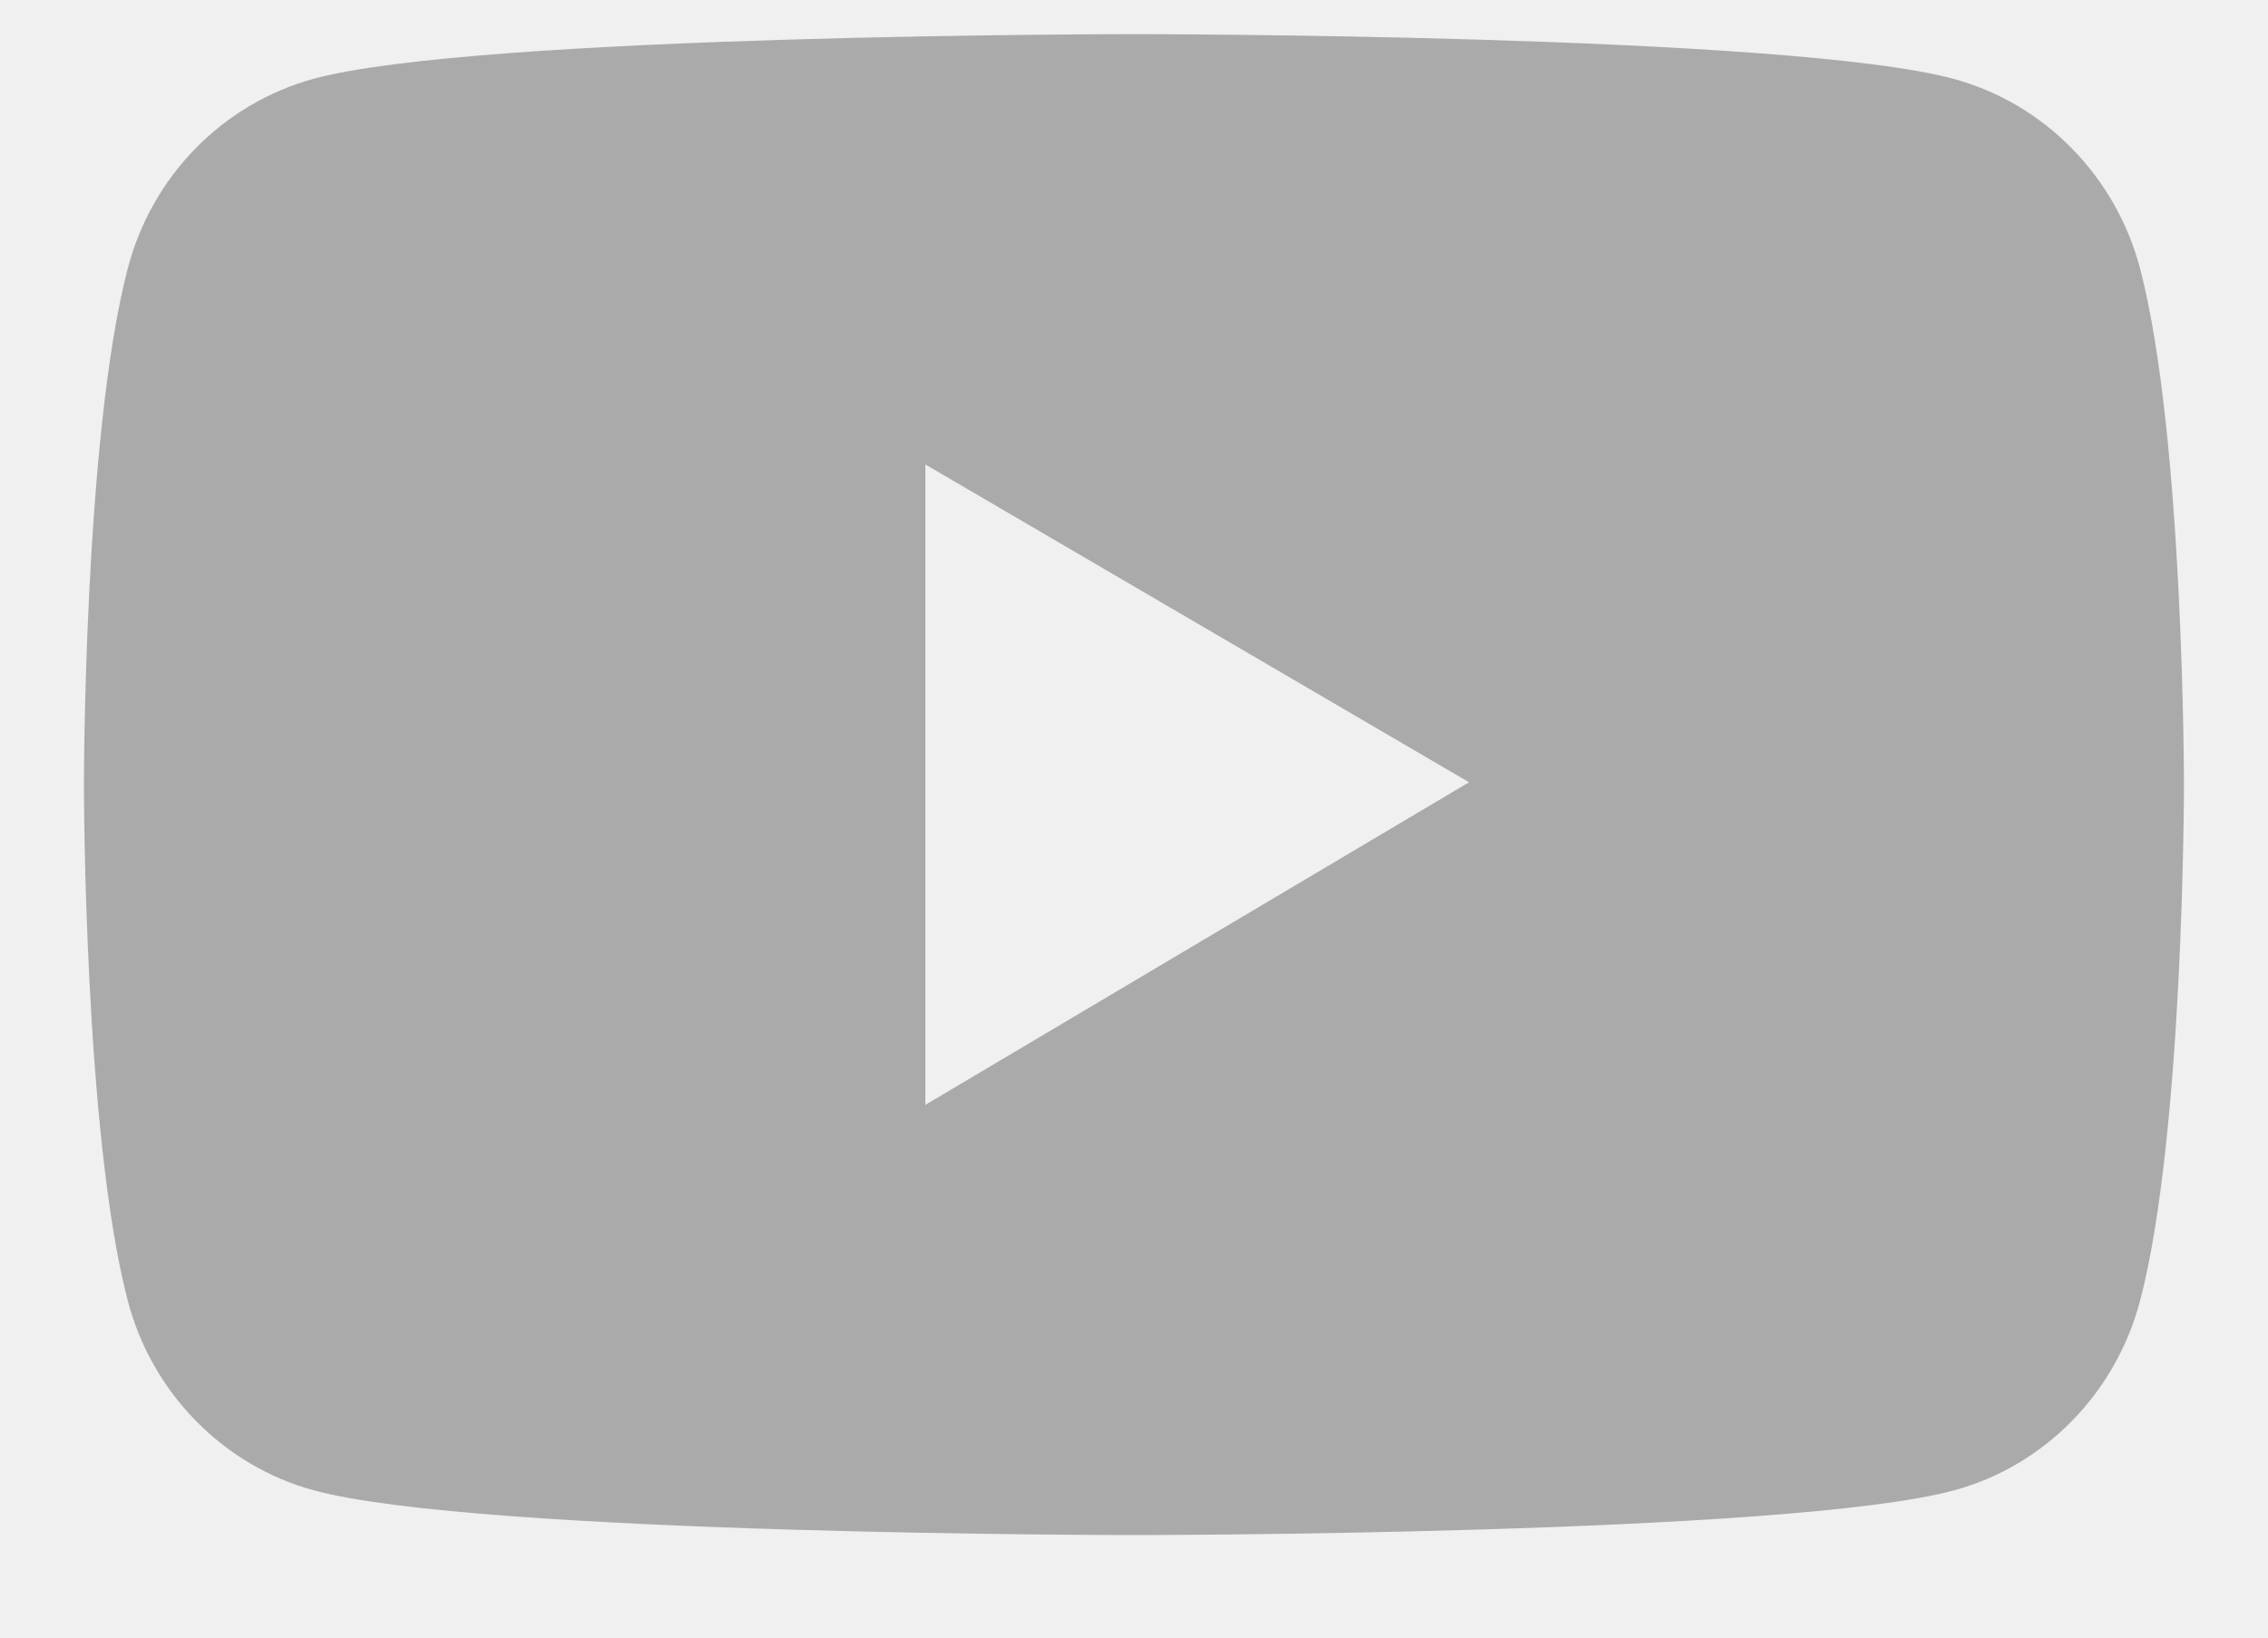
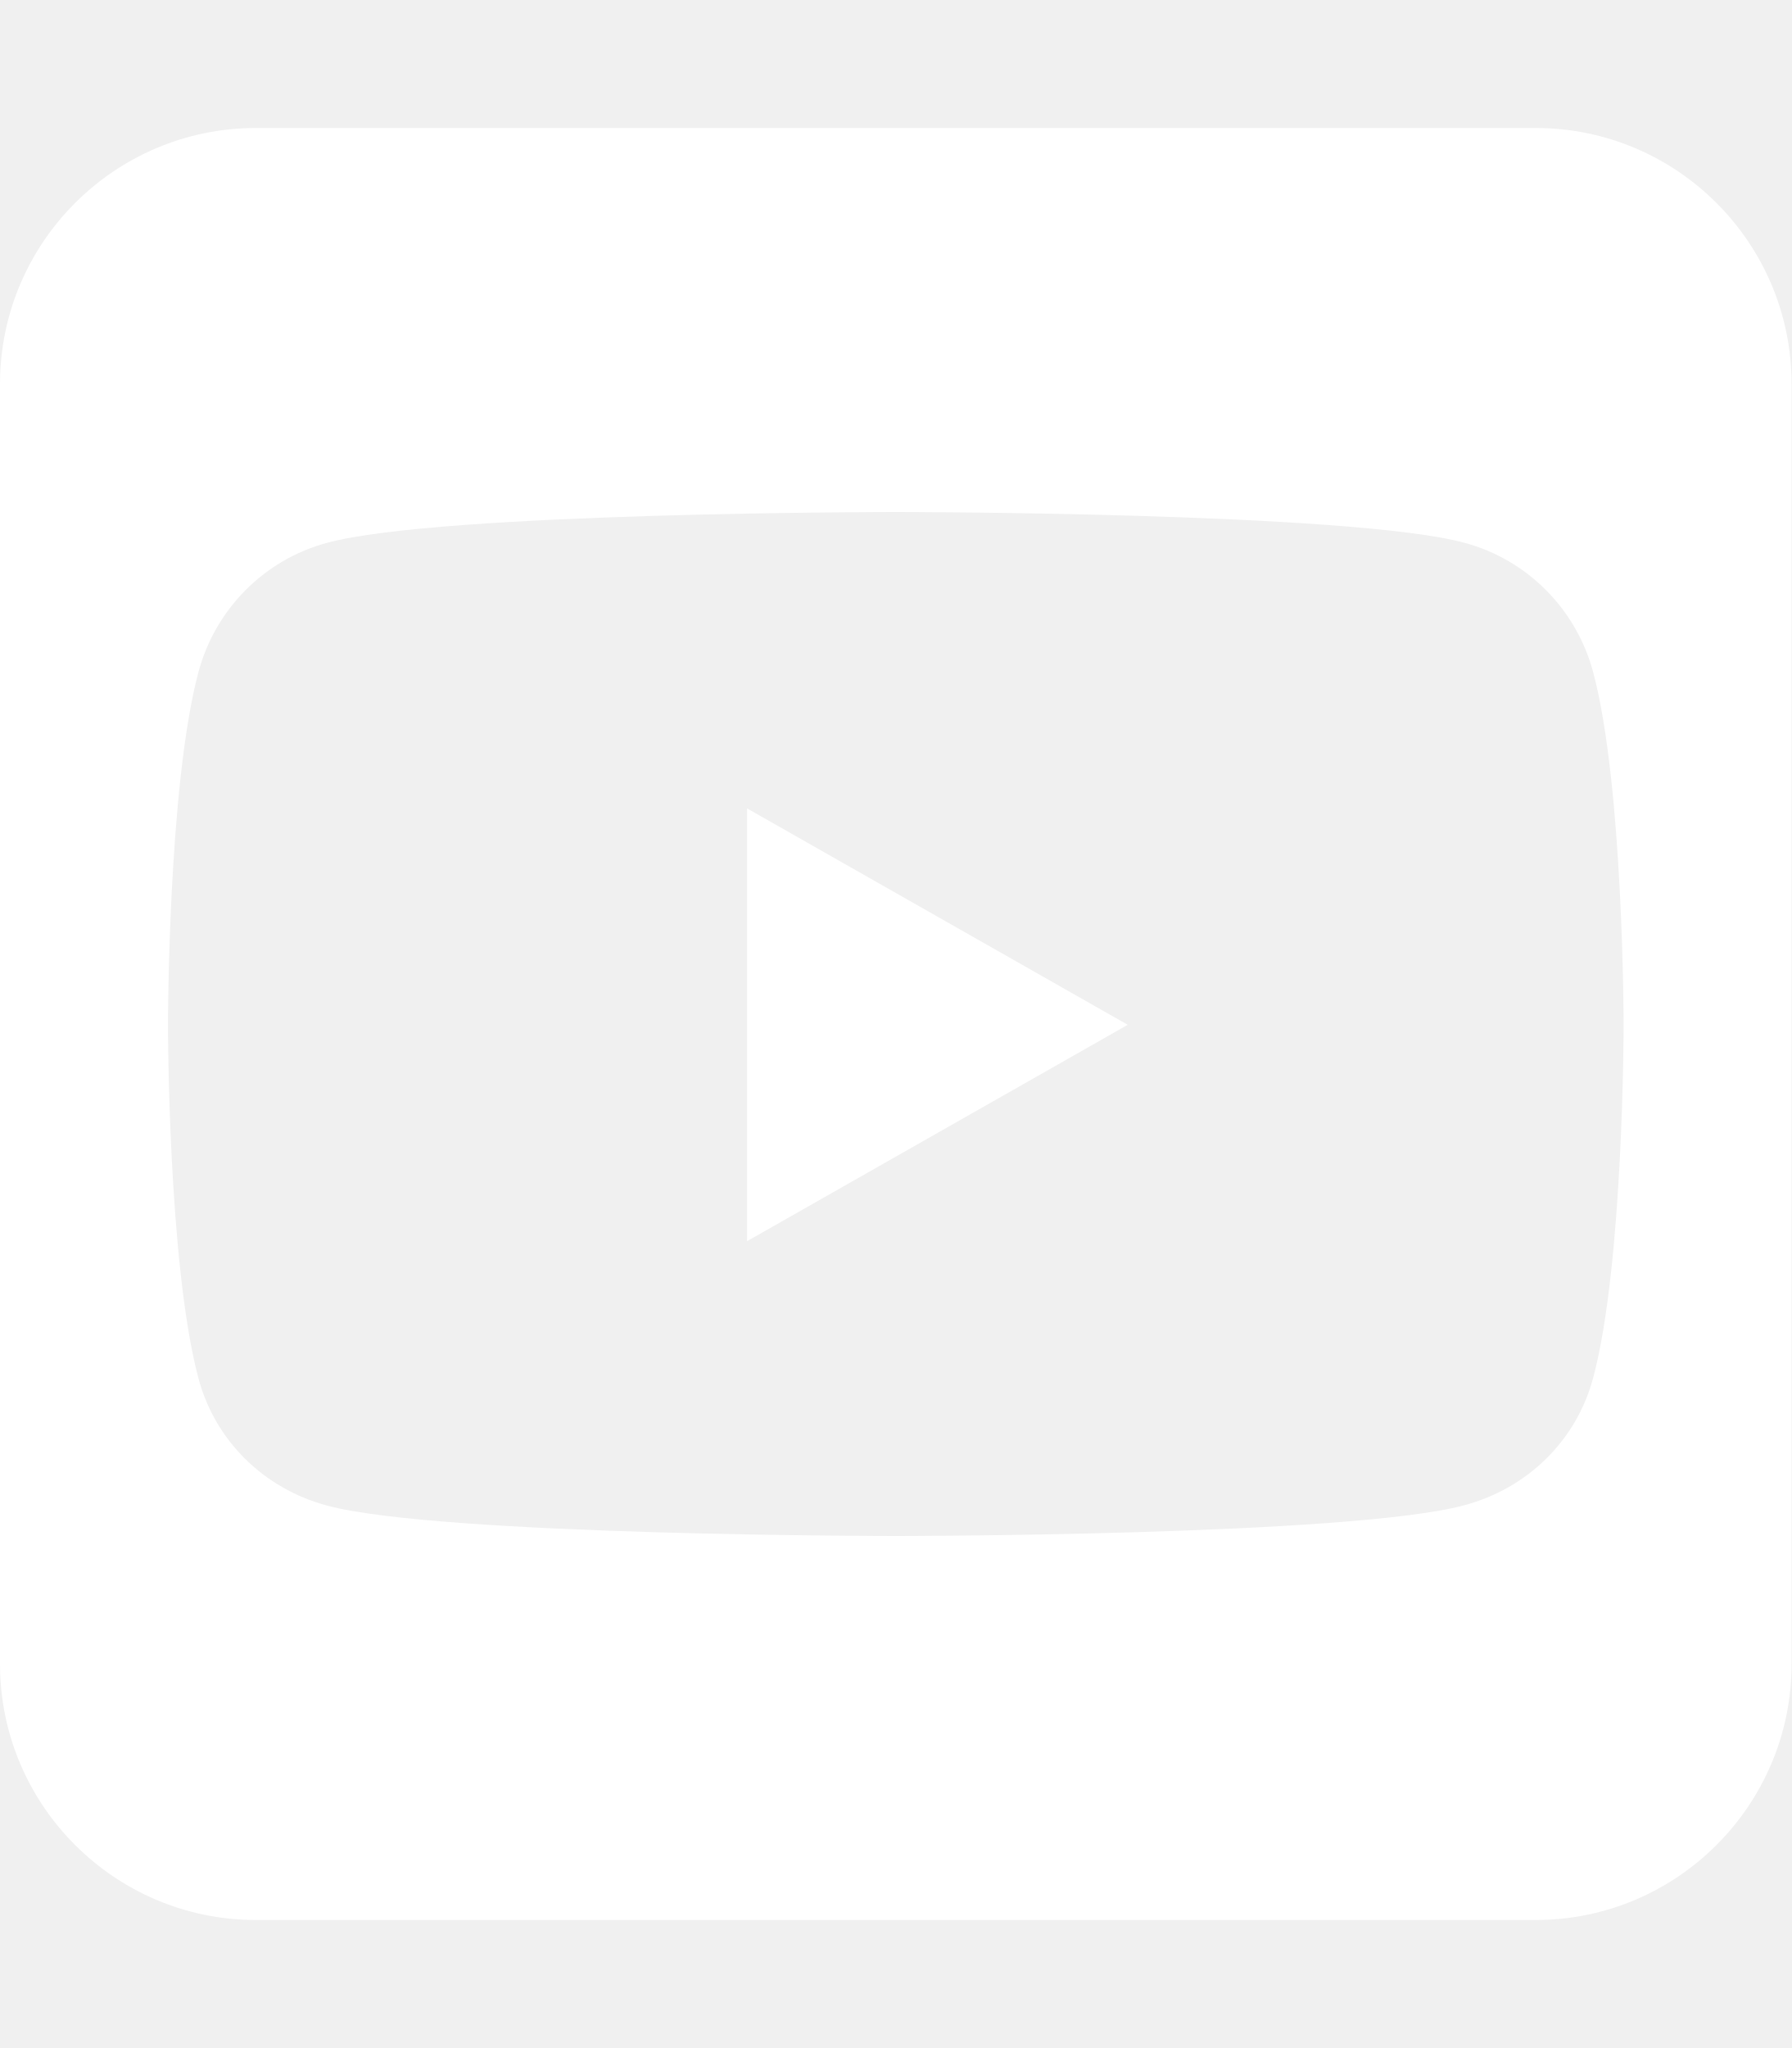
- <svg xmlns="http://www.w3.org/2000/svg" width="18" height="13" viewBox="0 0 18 13" fill="none">
-   <path d="M16.985 2.133C16.89 1.772 16.704 1.444 16.445 1.18C16.187 0.916 15.865 0.725 15.512 0.628C14.211 0.271 8.999 0.271 8.999 0.271C8.999 0.271 3.787 0.271 2.487 0.626C2.134 0.723 1.812 0.913 1.553 1.177C1.294 1.441 1.108 1.77 1.014 2.131C0.666 3.459 0.666 6.229 0.666 6.229C0.666 6.229 0.666 8.999 1.014 10.325C1.205 11.057 1.771 11.634 2.487 11.83C3.787 12.186 8.999 12.186 8.999 12.186C8.999 12.186 14.211 12.186 15.512 11.83C16.23 11.634 16.793 11.057 16.985 10.325C17.333 8.999 17.333 6.229 17.333 6.229C17.333 6.229 17.333 3.459 16.985 2.133ZM7.344 8.771V3.687L11.659 6.21L7.344 8.771Z" fill="#AAAAAA" />
+ <svg xmlns="http://www.w3.org/2000/svg" fill="white" viewBox="0 0 448 512">
+   <path d="M282 256.2l-95.2-54.1V310.3L282 256.2zM384 32H64C28.7 32 0 60.7 0 96V416c0 35.3 28.7 64 64 64H384c35.3 0 64-28.7 64-64V96c0-35.3-28.7-64-64-64zm14.4 136.1c7.6 28.6 7.6 88.2 7.6 88.2s0 59.6-7.6 88.1c-4.2 15.8-16.5 27.7-32.2 31.9C337.9 384 224 384 224 384s-113.9 0-142.2-7.6c-15.7-4.2-28-16.1-32.2-31.9C42 315.9 42 256.3 42 256.3s0-59.7 7.6-88.2c4.2-15.8 16.5-28.2 32.2-32.4C110.1 128 224 128 224 128s113.9 0 142.2 7.7c15.7 4.2 28 16.6 32.2 32.4z" />
</svg>
